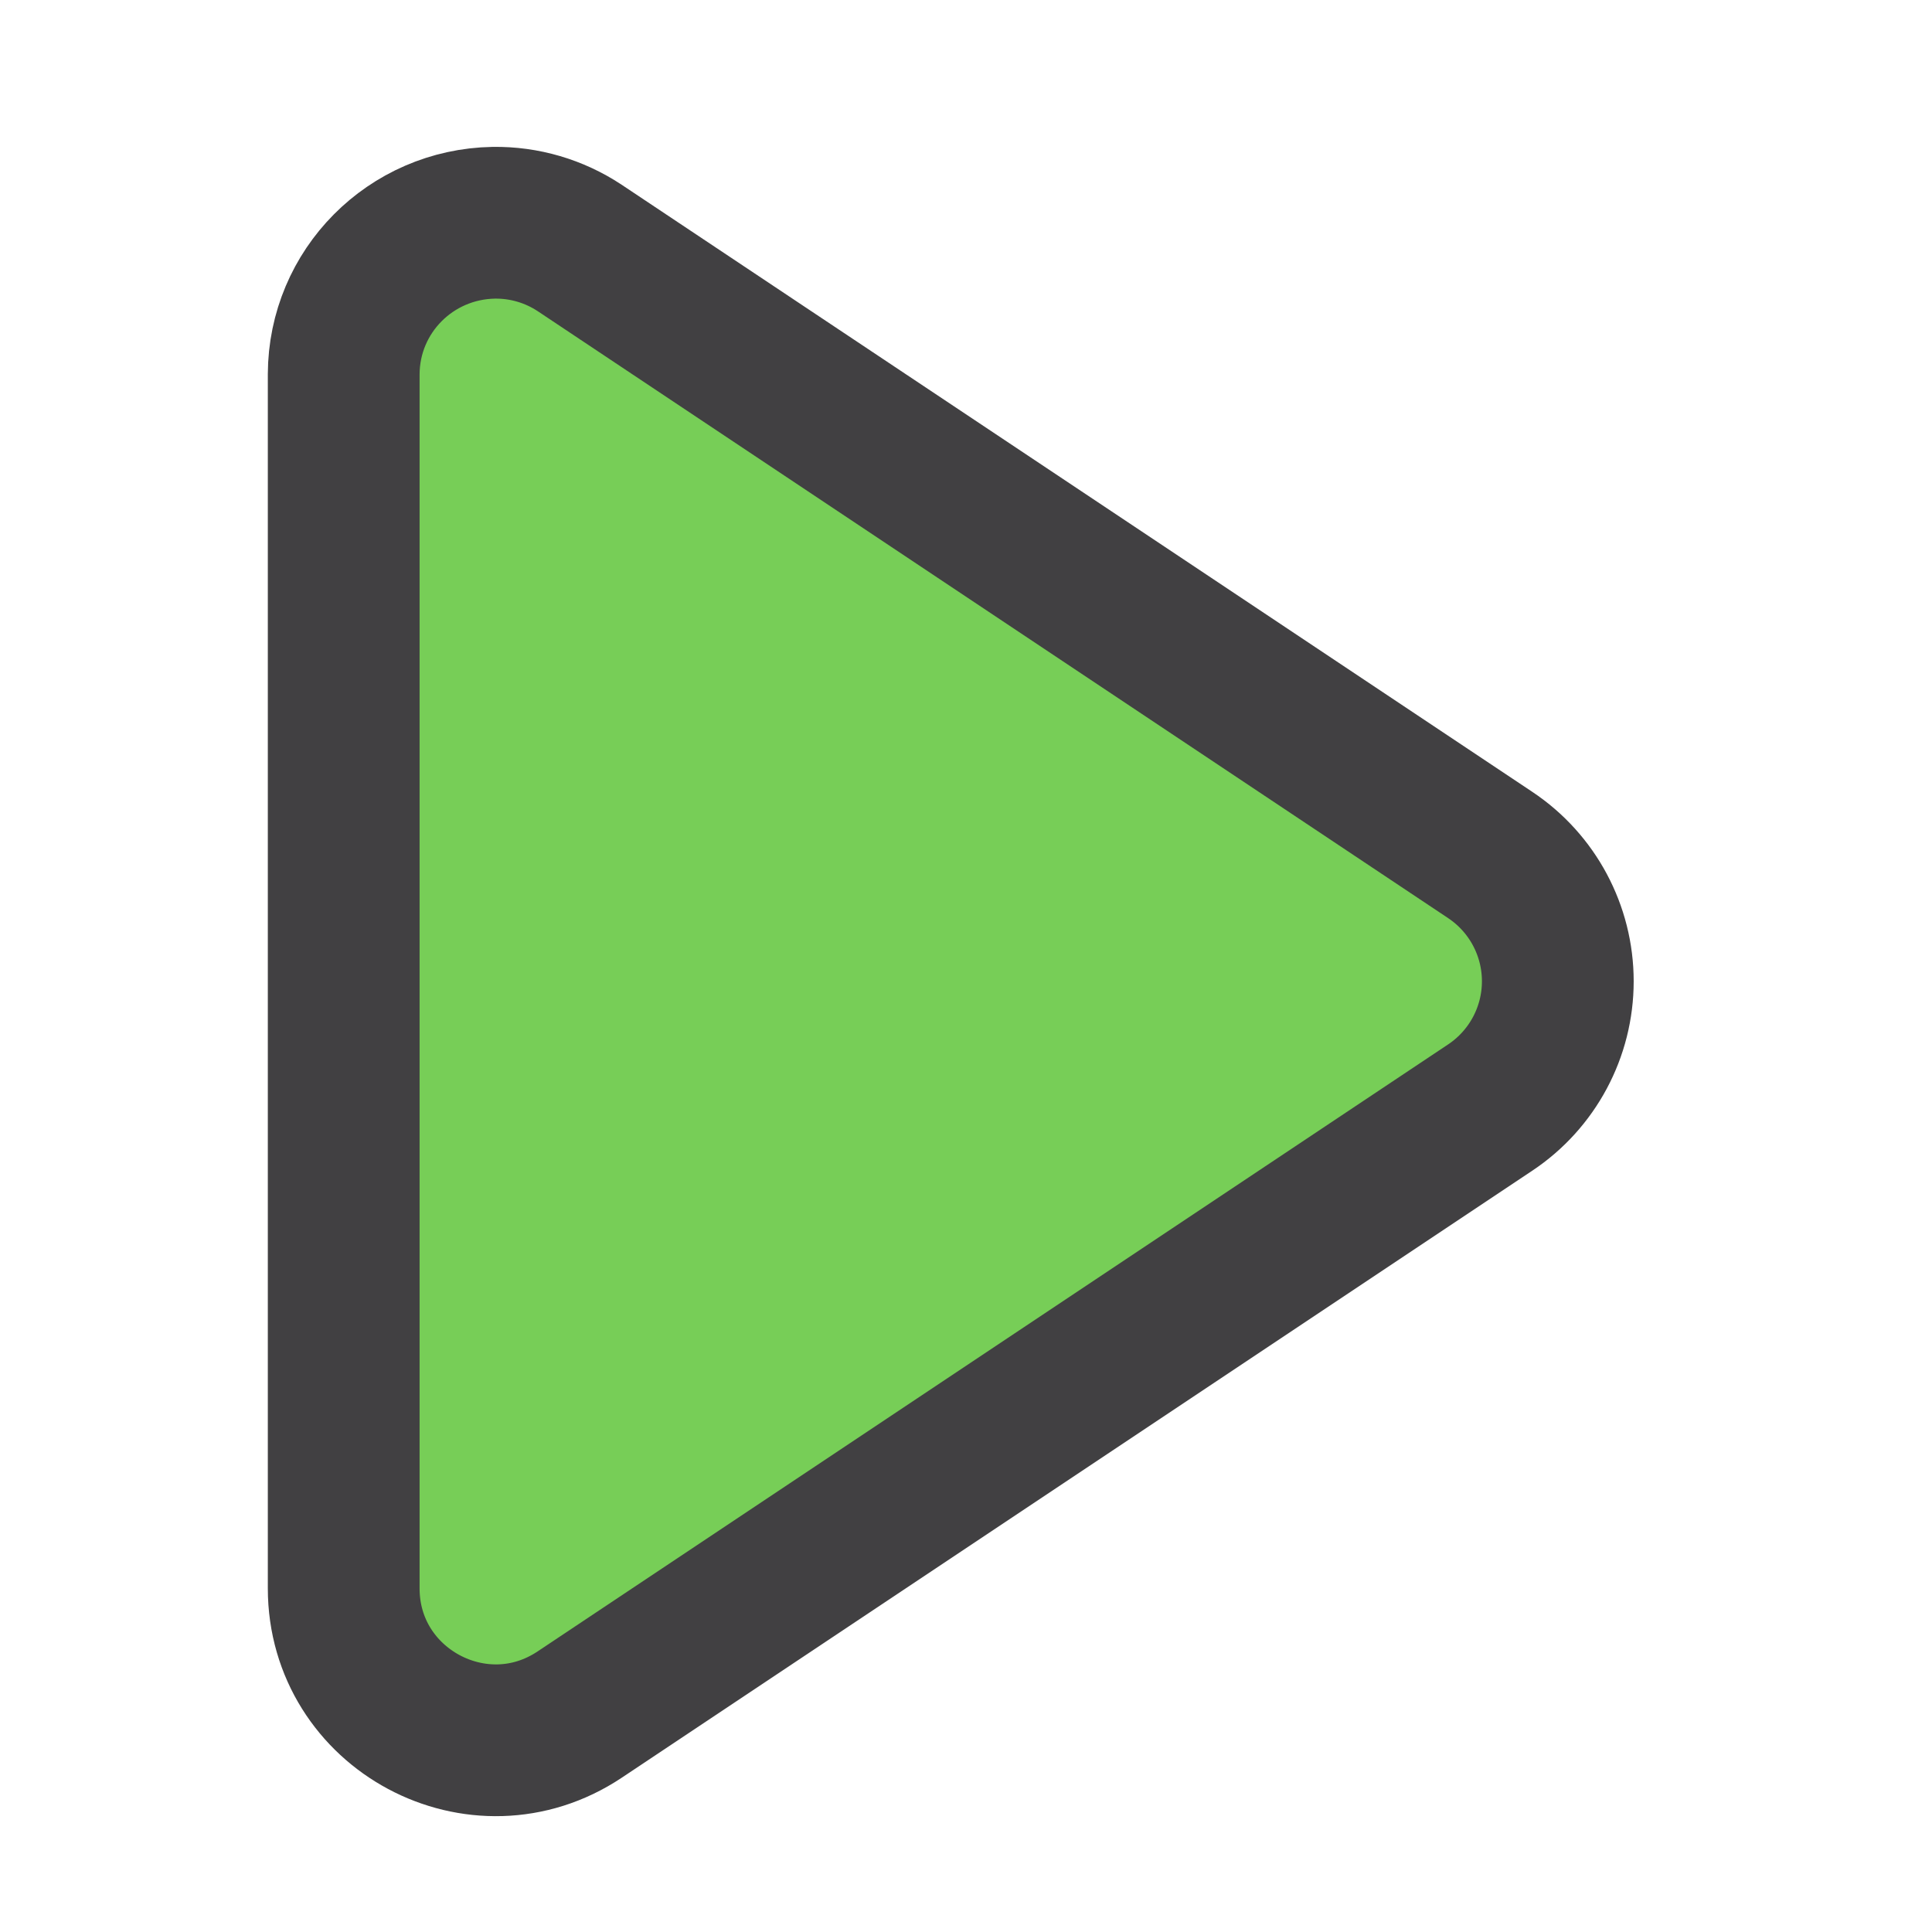
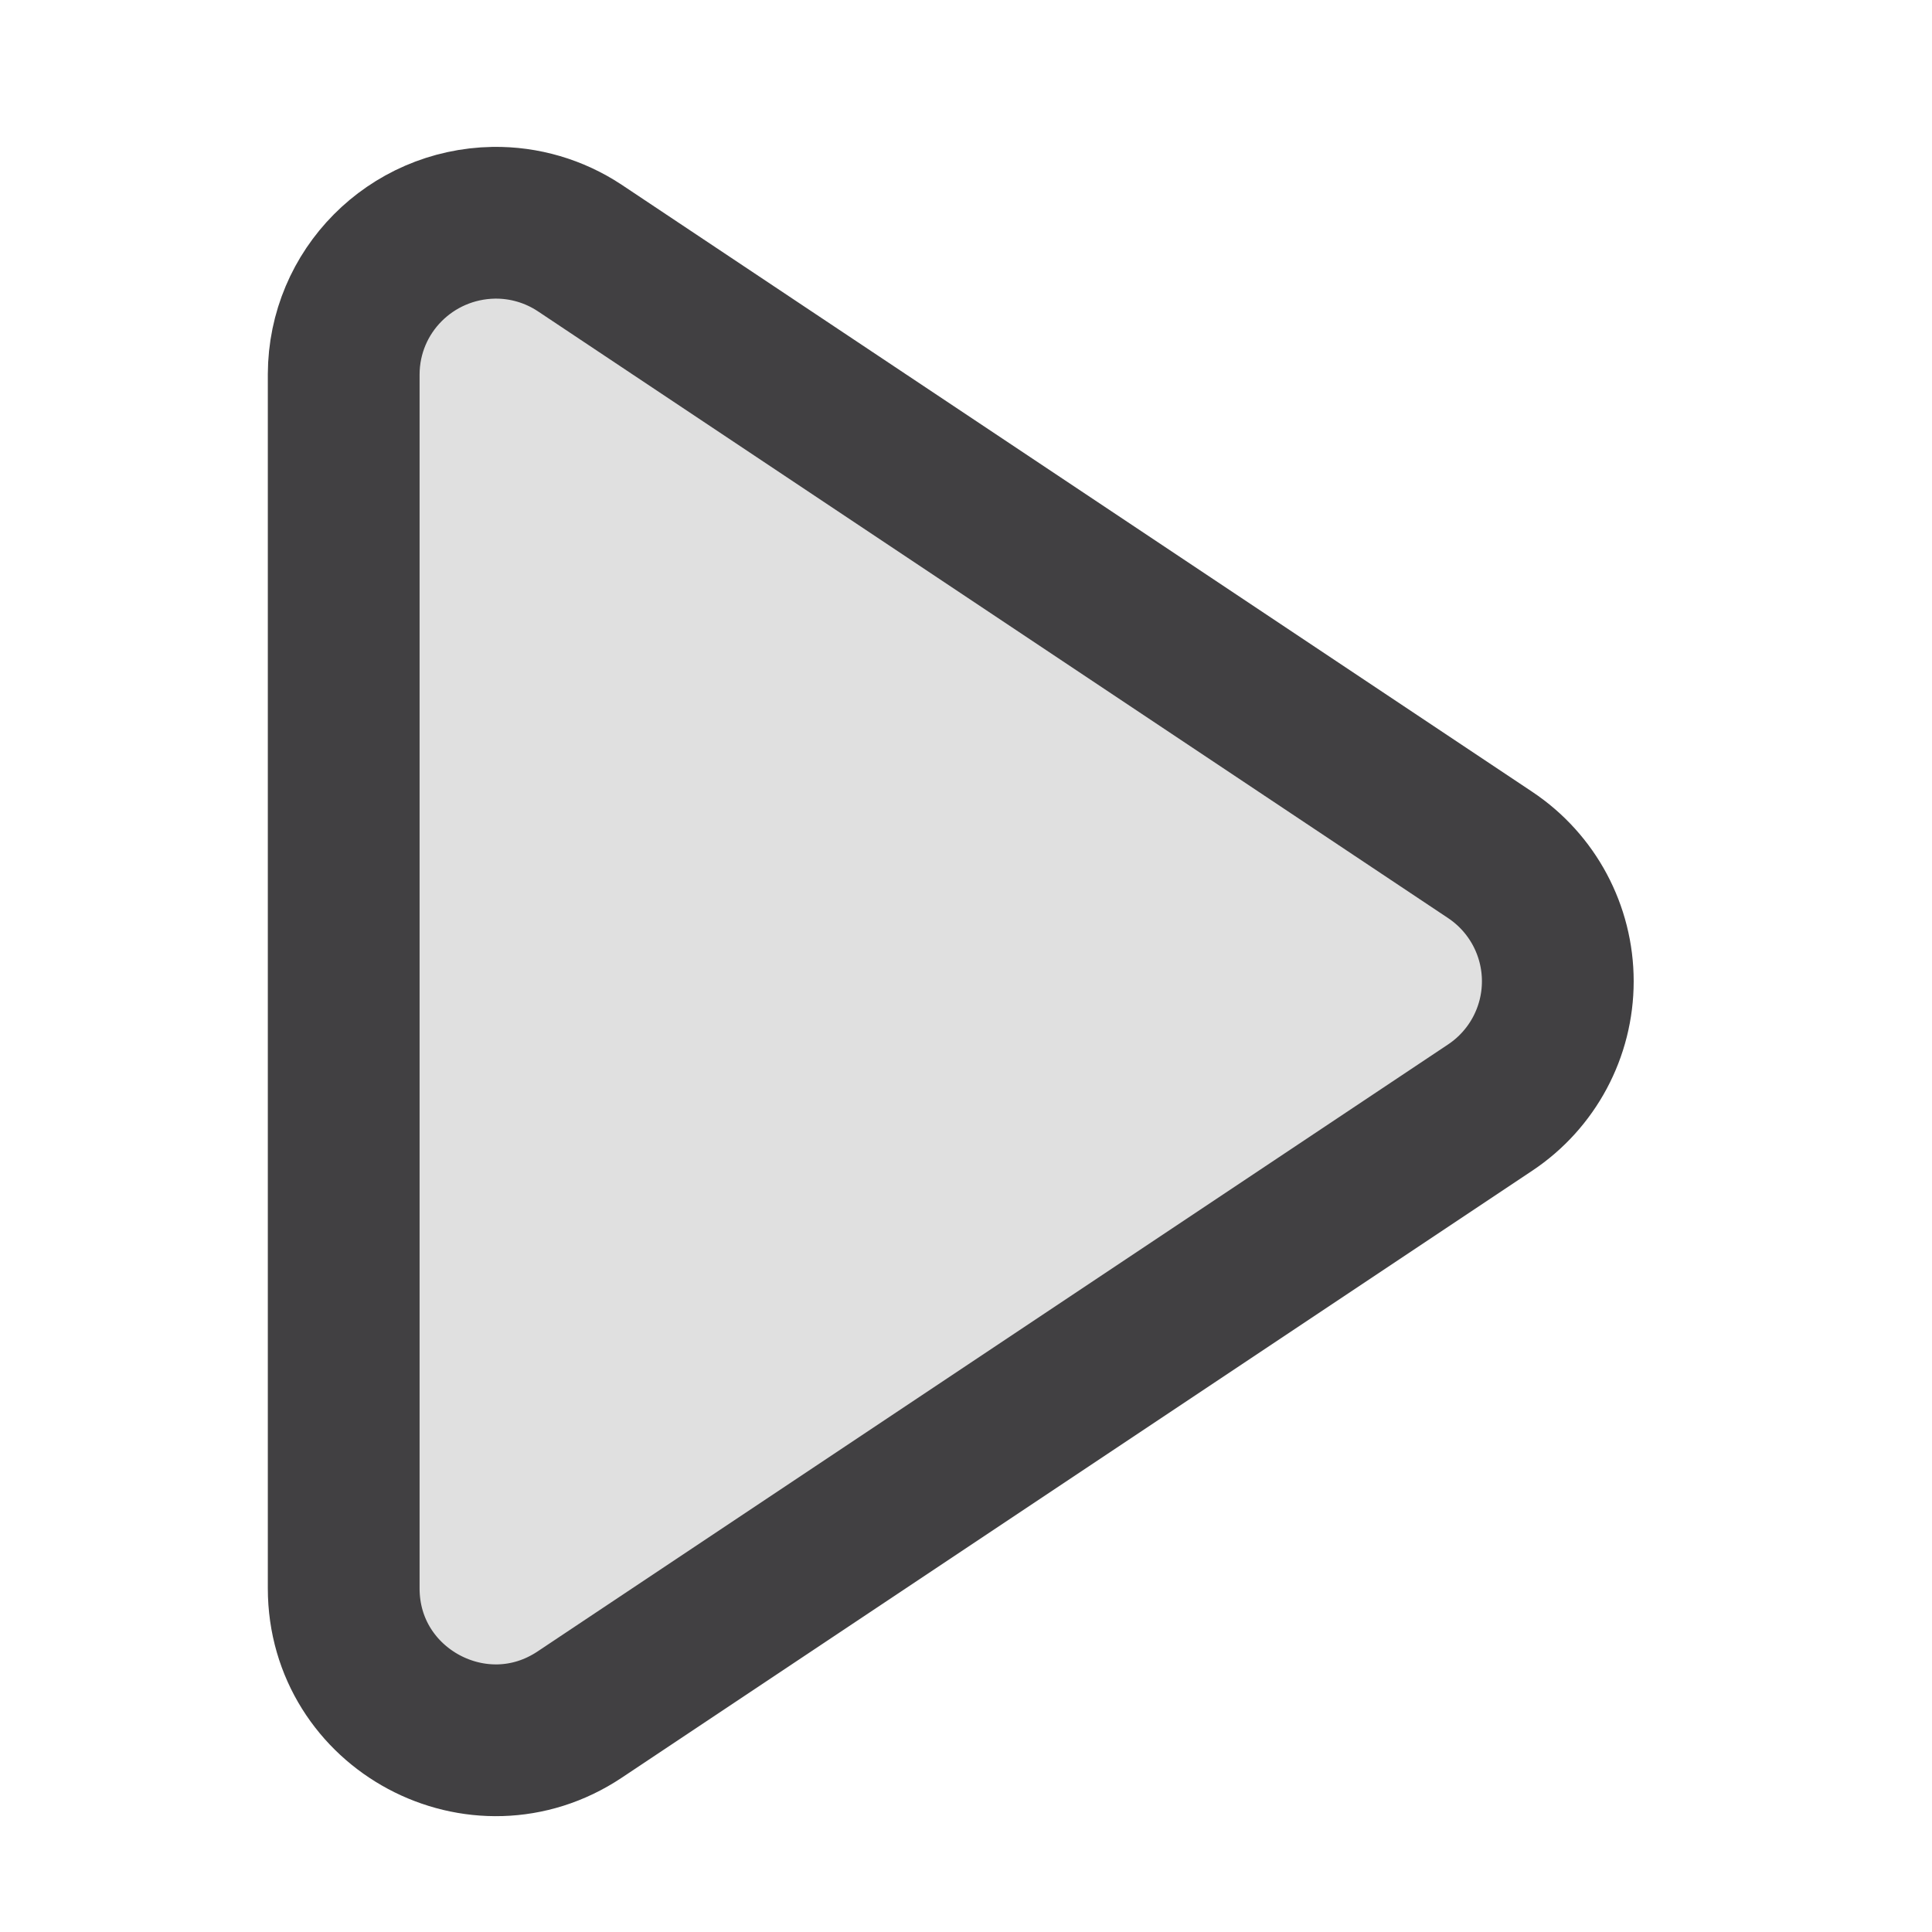
<svg xmlns="http://www.w3.org/2000/svg" width="20" height="20">
-   <path fill="#77ce57" stroke="#414042" stroke-width="1.571" d="M5.111 2.306c-.86.015-1.55.708-1.553 1.568v12.568c0 1.254 1.399 2.003 2.443 1.307l9.426-6.284a1.571 1.571 0 0 0 0-2.614L6.001 2.567a1.57 1.57 0 0 0-.89-.261z" />
+   <path fill="#e0e0e0" stroke="#414042" stroke-width="1.571" d="M5.111 2.306c-.86.015-1.55.708-1.553 1.568v12.568c0 1.254 1.399 2.003 2.443 1.307l9.426-6.284a1.571 1.571 0 0 0 0-2.614L6.001 2.567a1.57 1.57 0 0 0-.89-.261z" />
</svg>
